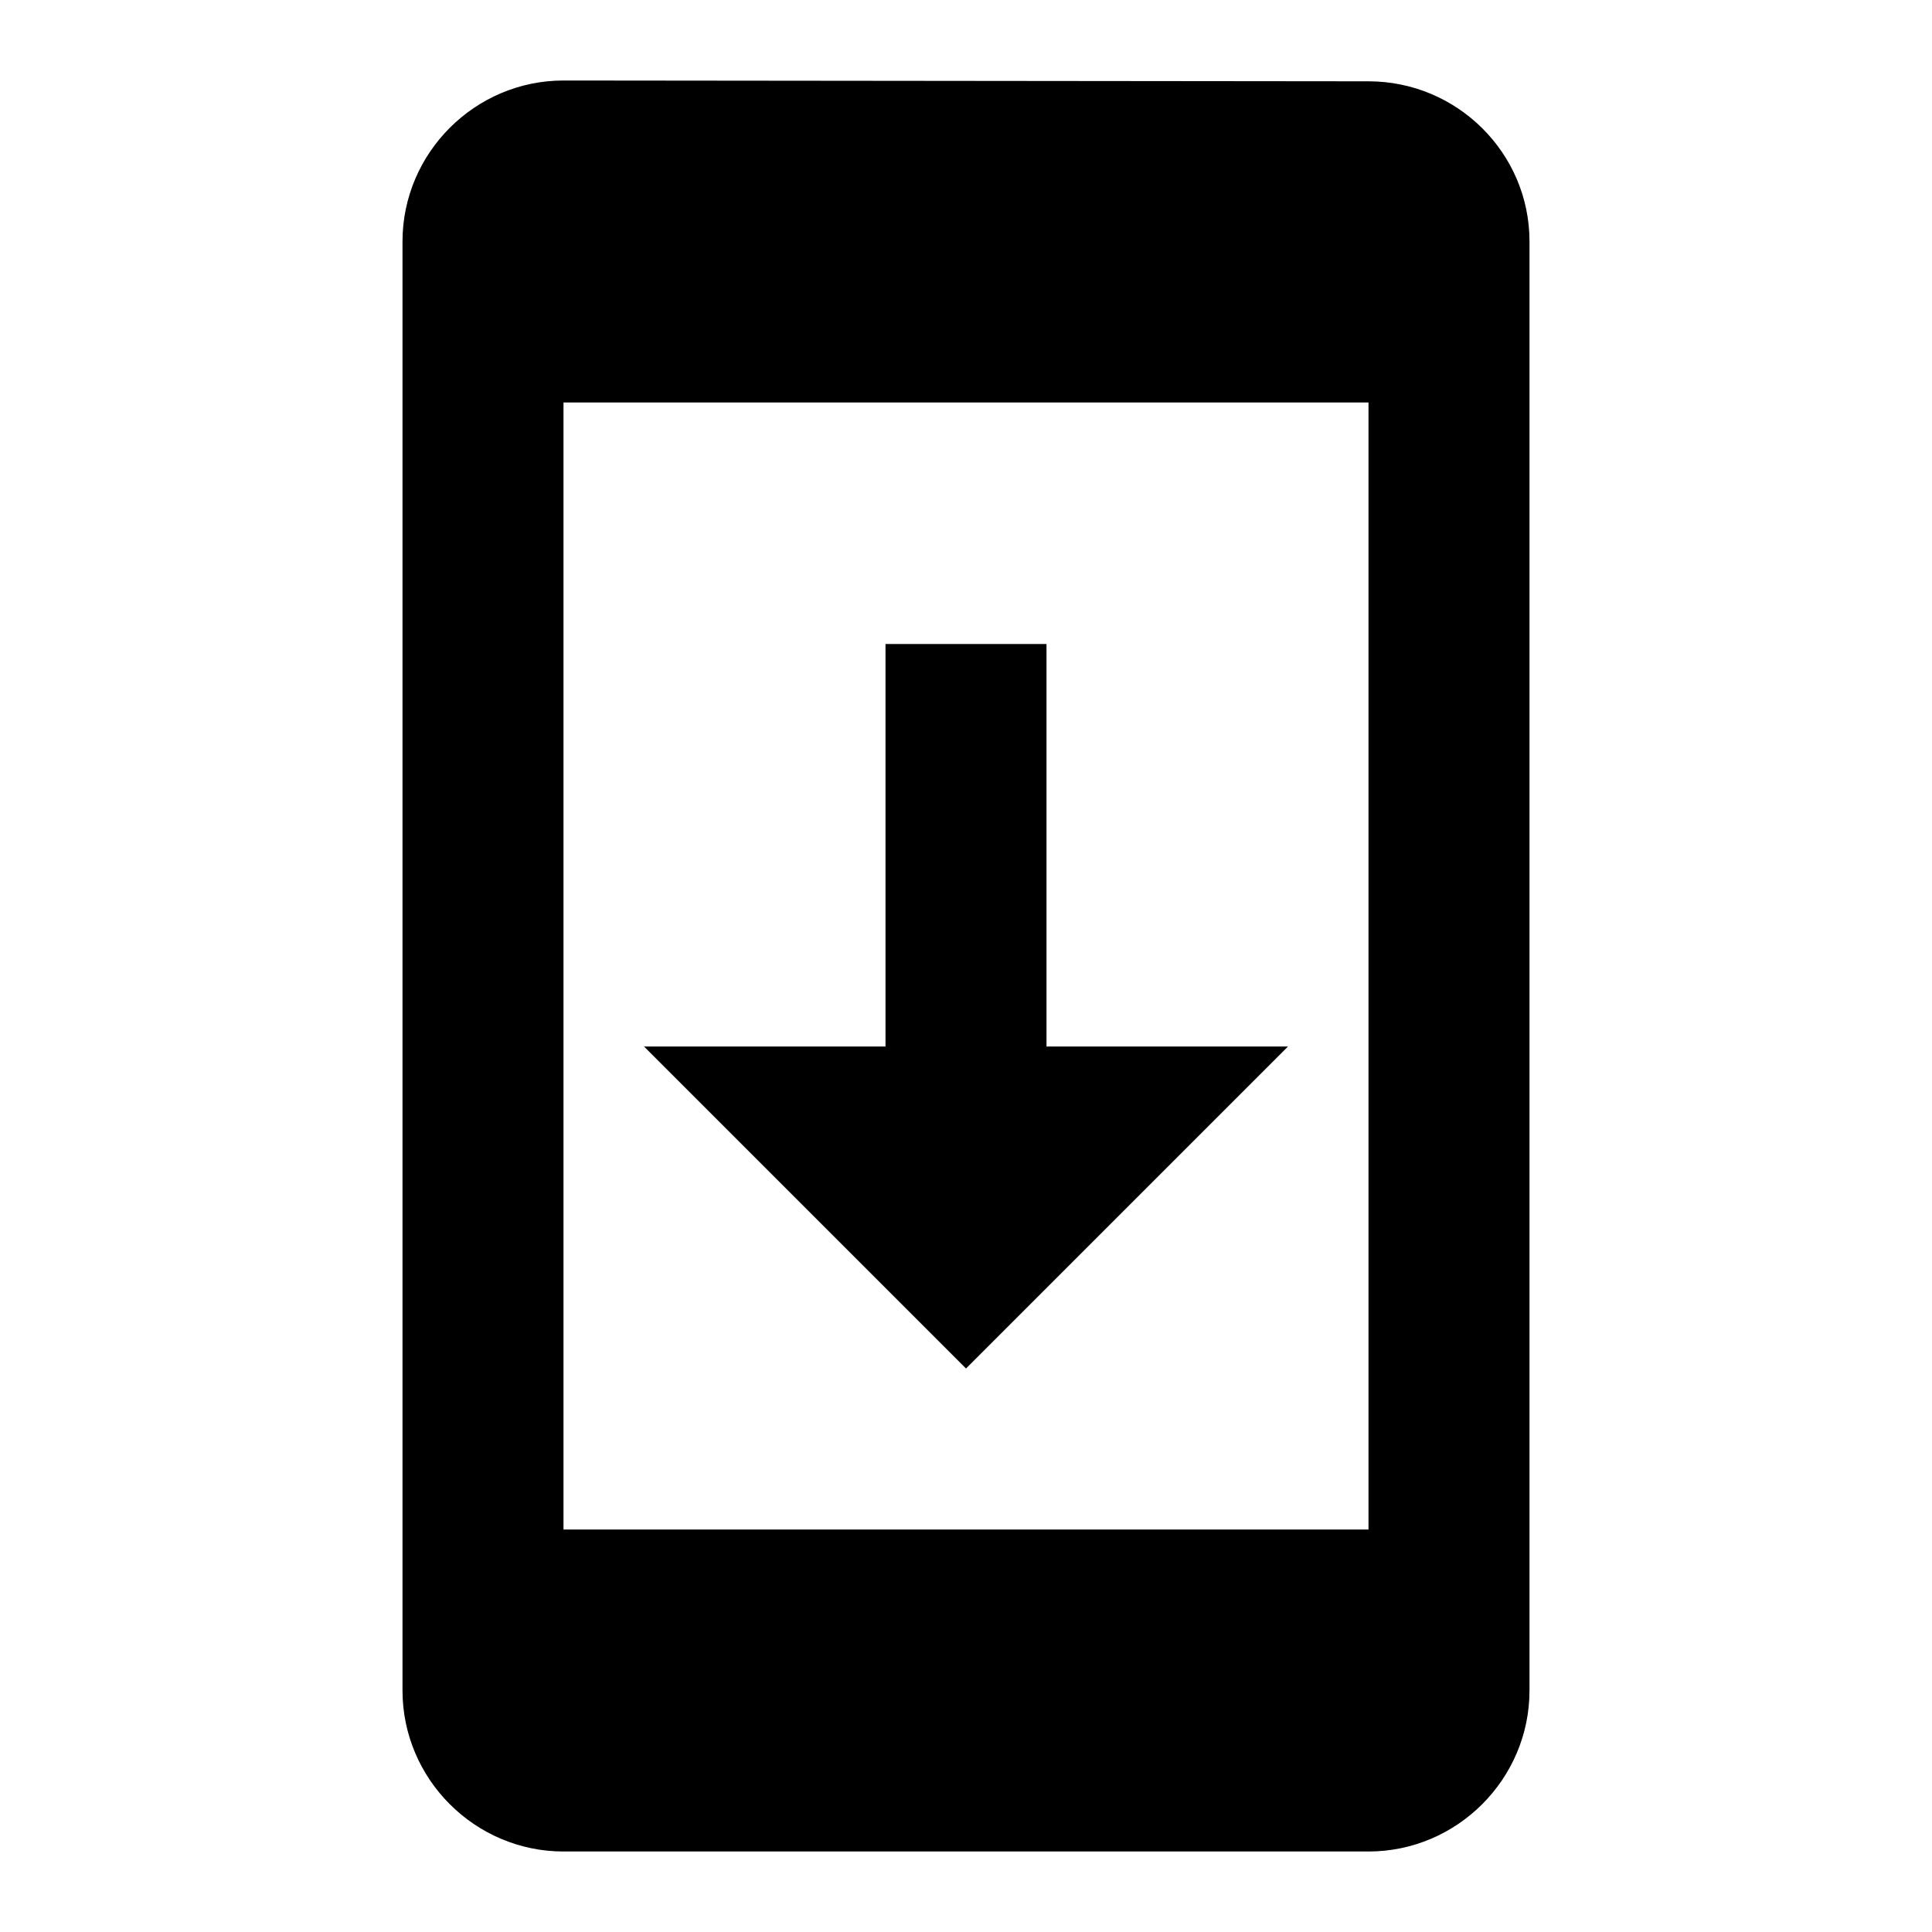
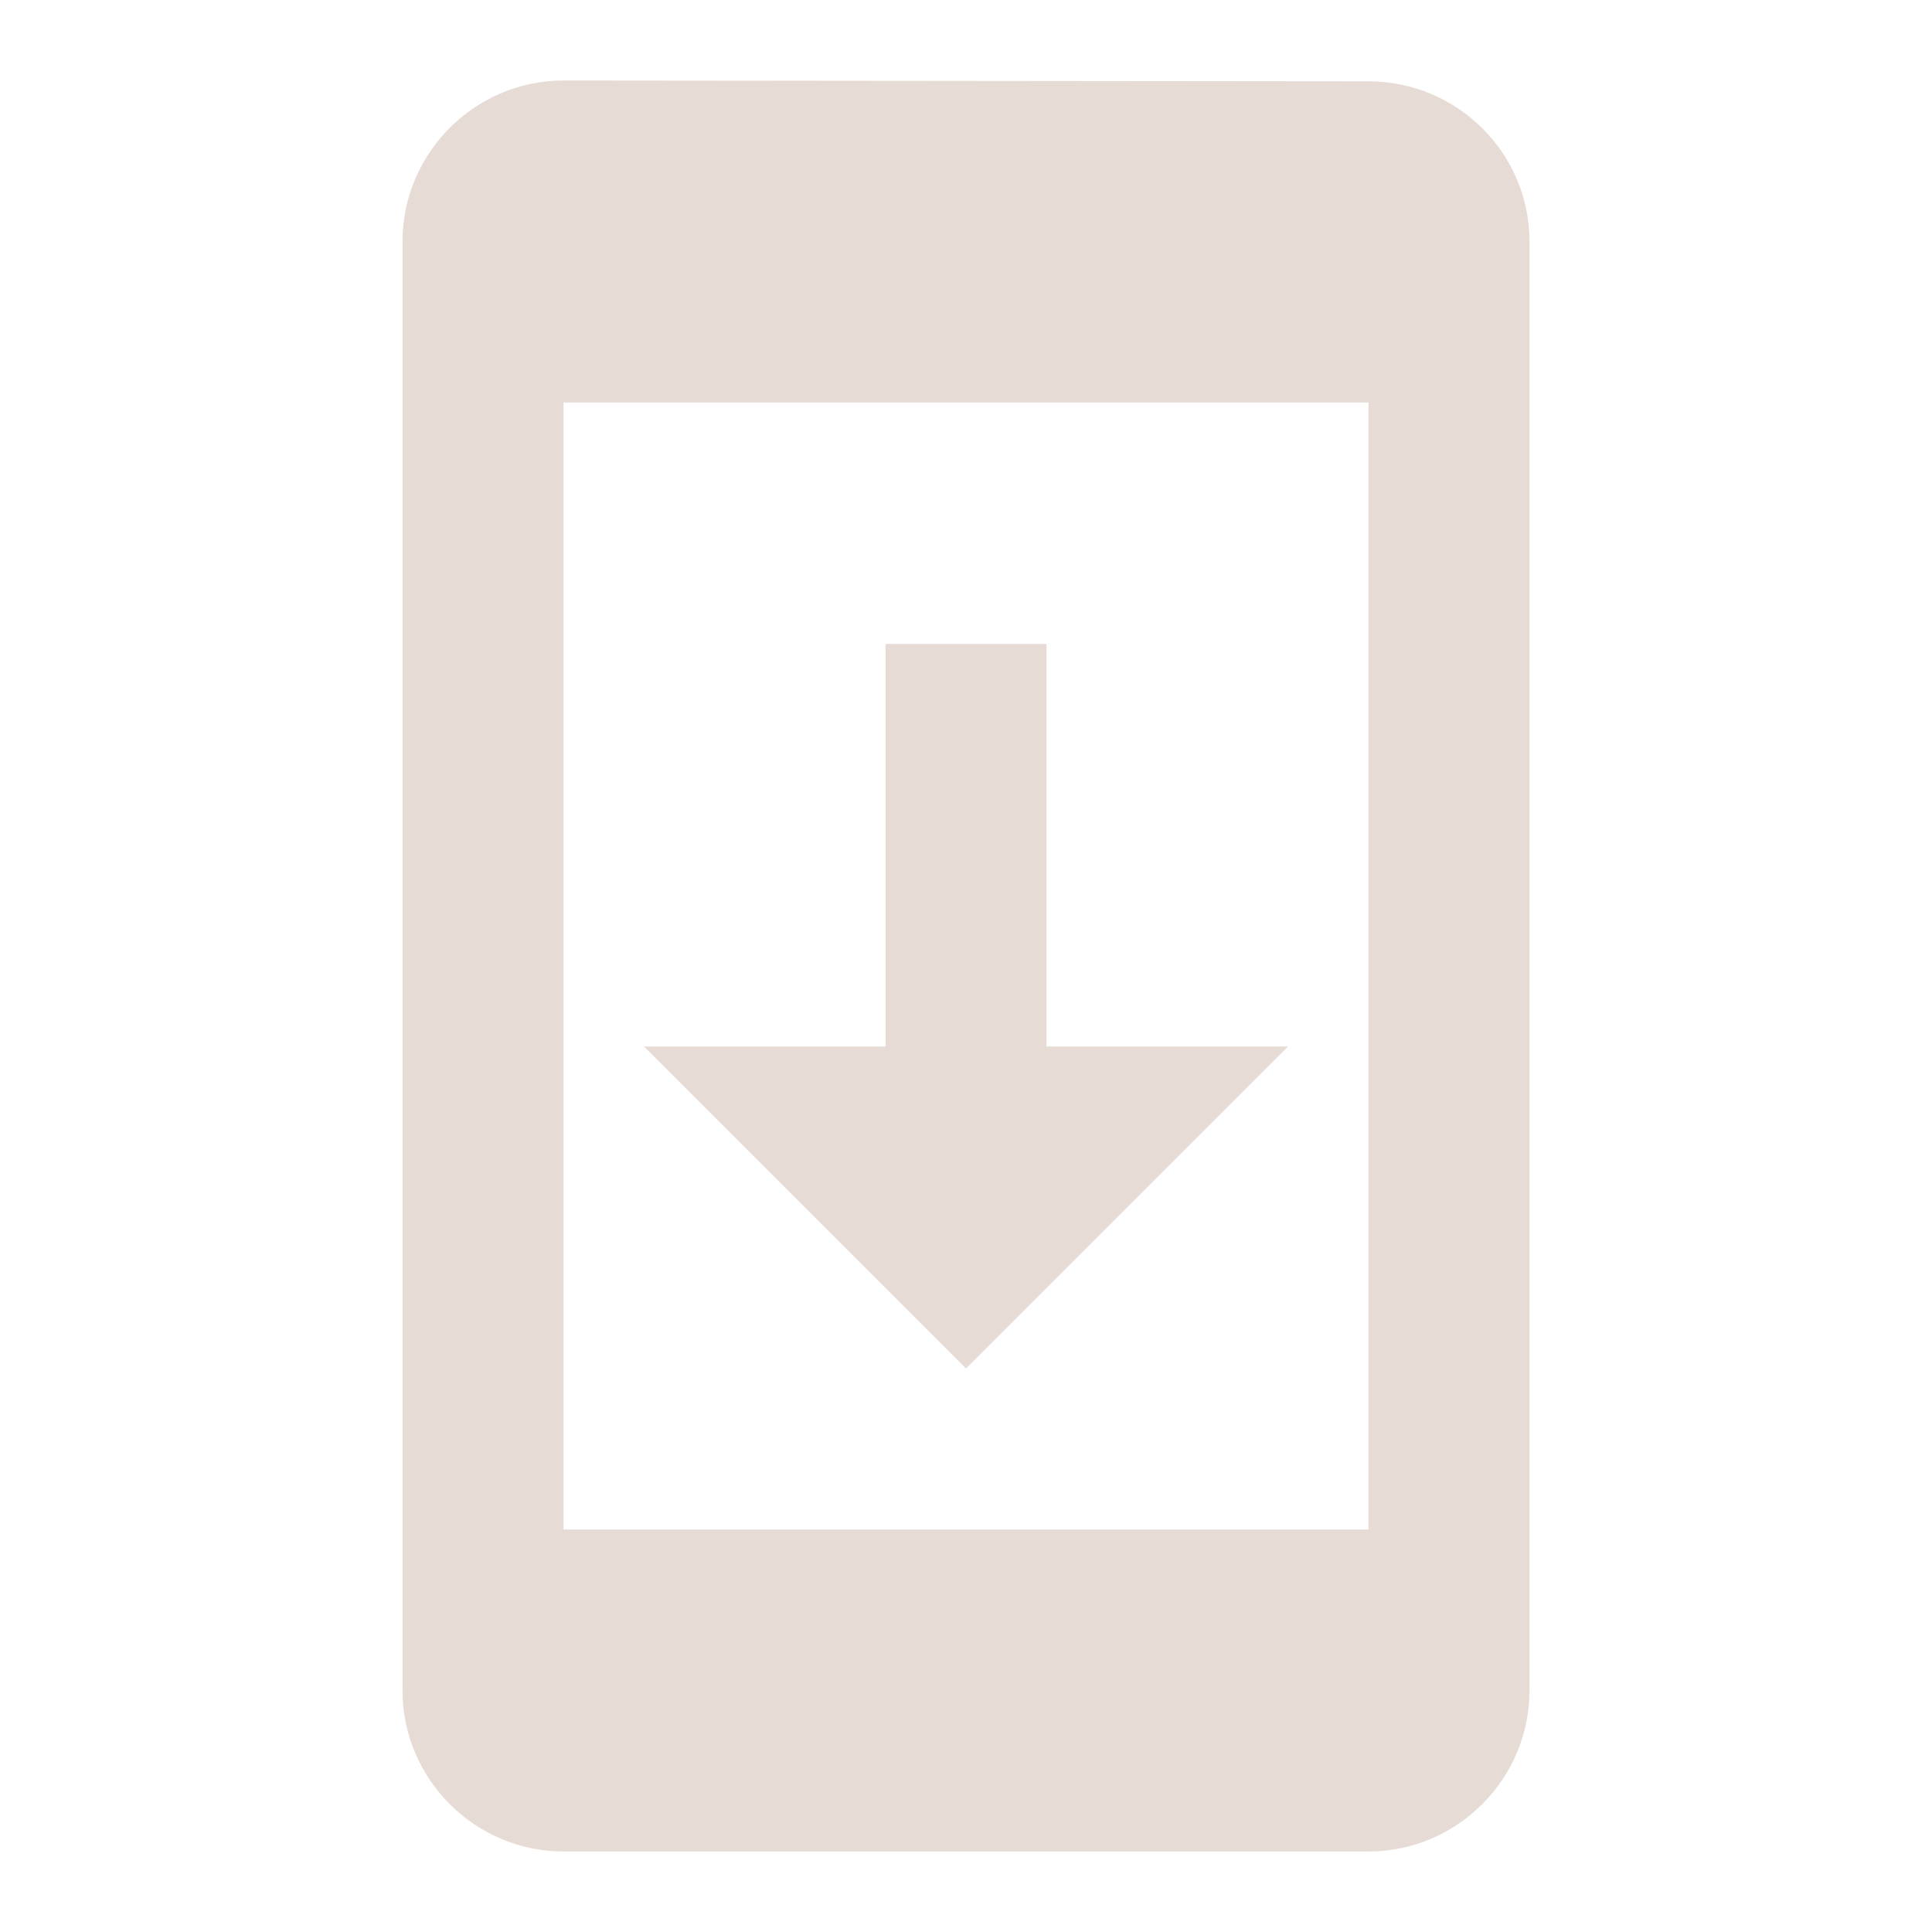
<svg xmlns="http://www.w3.org/2000/svg" height="24" viewBox="0 0 24 24" width="24">
  <path d="M0 0h24v24H0z" fill="none" />
-   <path d="M17 1.01L7 1c-1.1 0-2 .9-2 2v18c0 1.1.9 2 2 2h10c1.1 0 2-.9 2-2V3c0-1.1-.9-1.99-2-1.99zM17 19H7V5h10v14zm-1-6h-3V8h-2v5H8l4 4 4-4z" />
+   <path fill="hsl(22, 28%, 87%)" d="M17 1.01L7 1c-1.1 0-2 .9-2 2v18c0 1.1.9 2 2 2h10c1.1 0 2-.9 2-2V3c0-1.1-.9-1.99-2-1.99zM17 19H7V5h10v14zm-1-6h-3V8h-2v5H8l4 4 4-4z" />
</svg>
